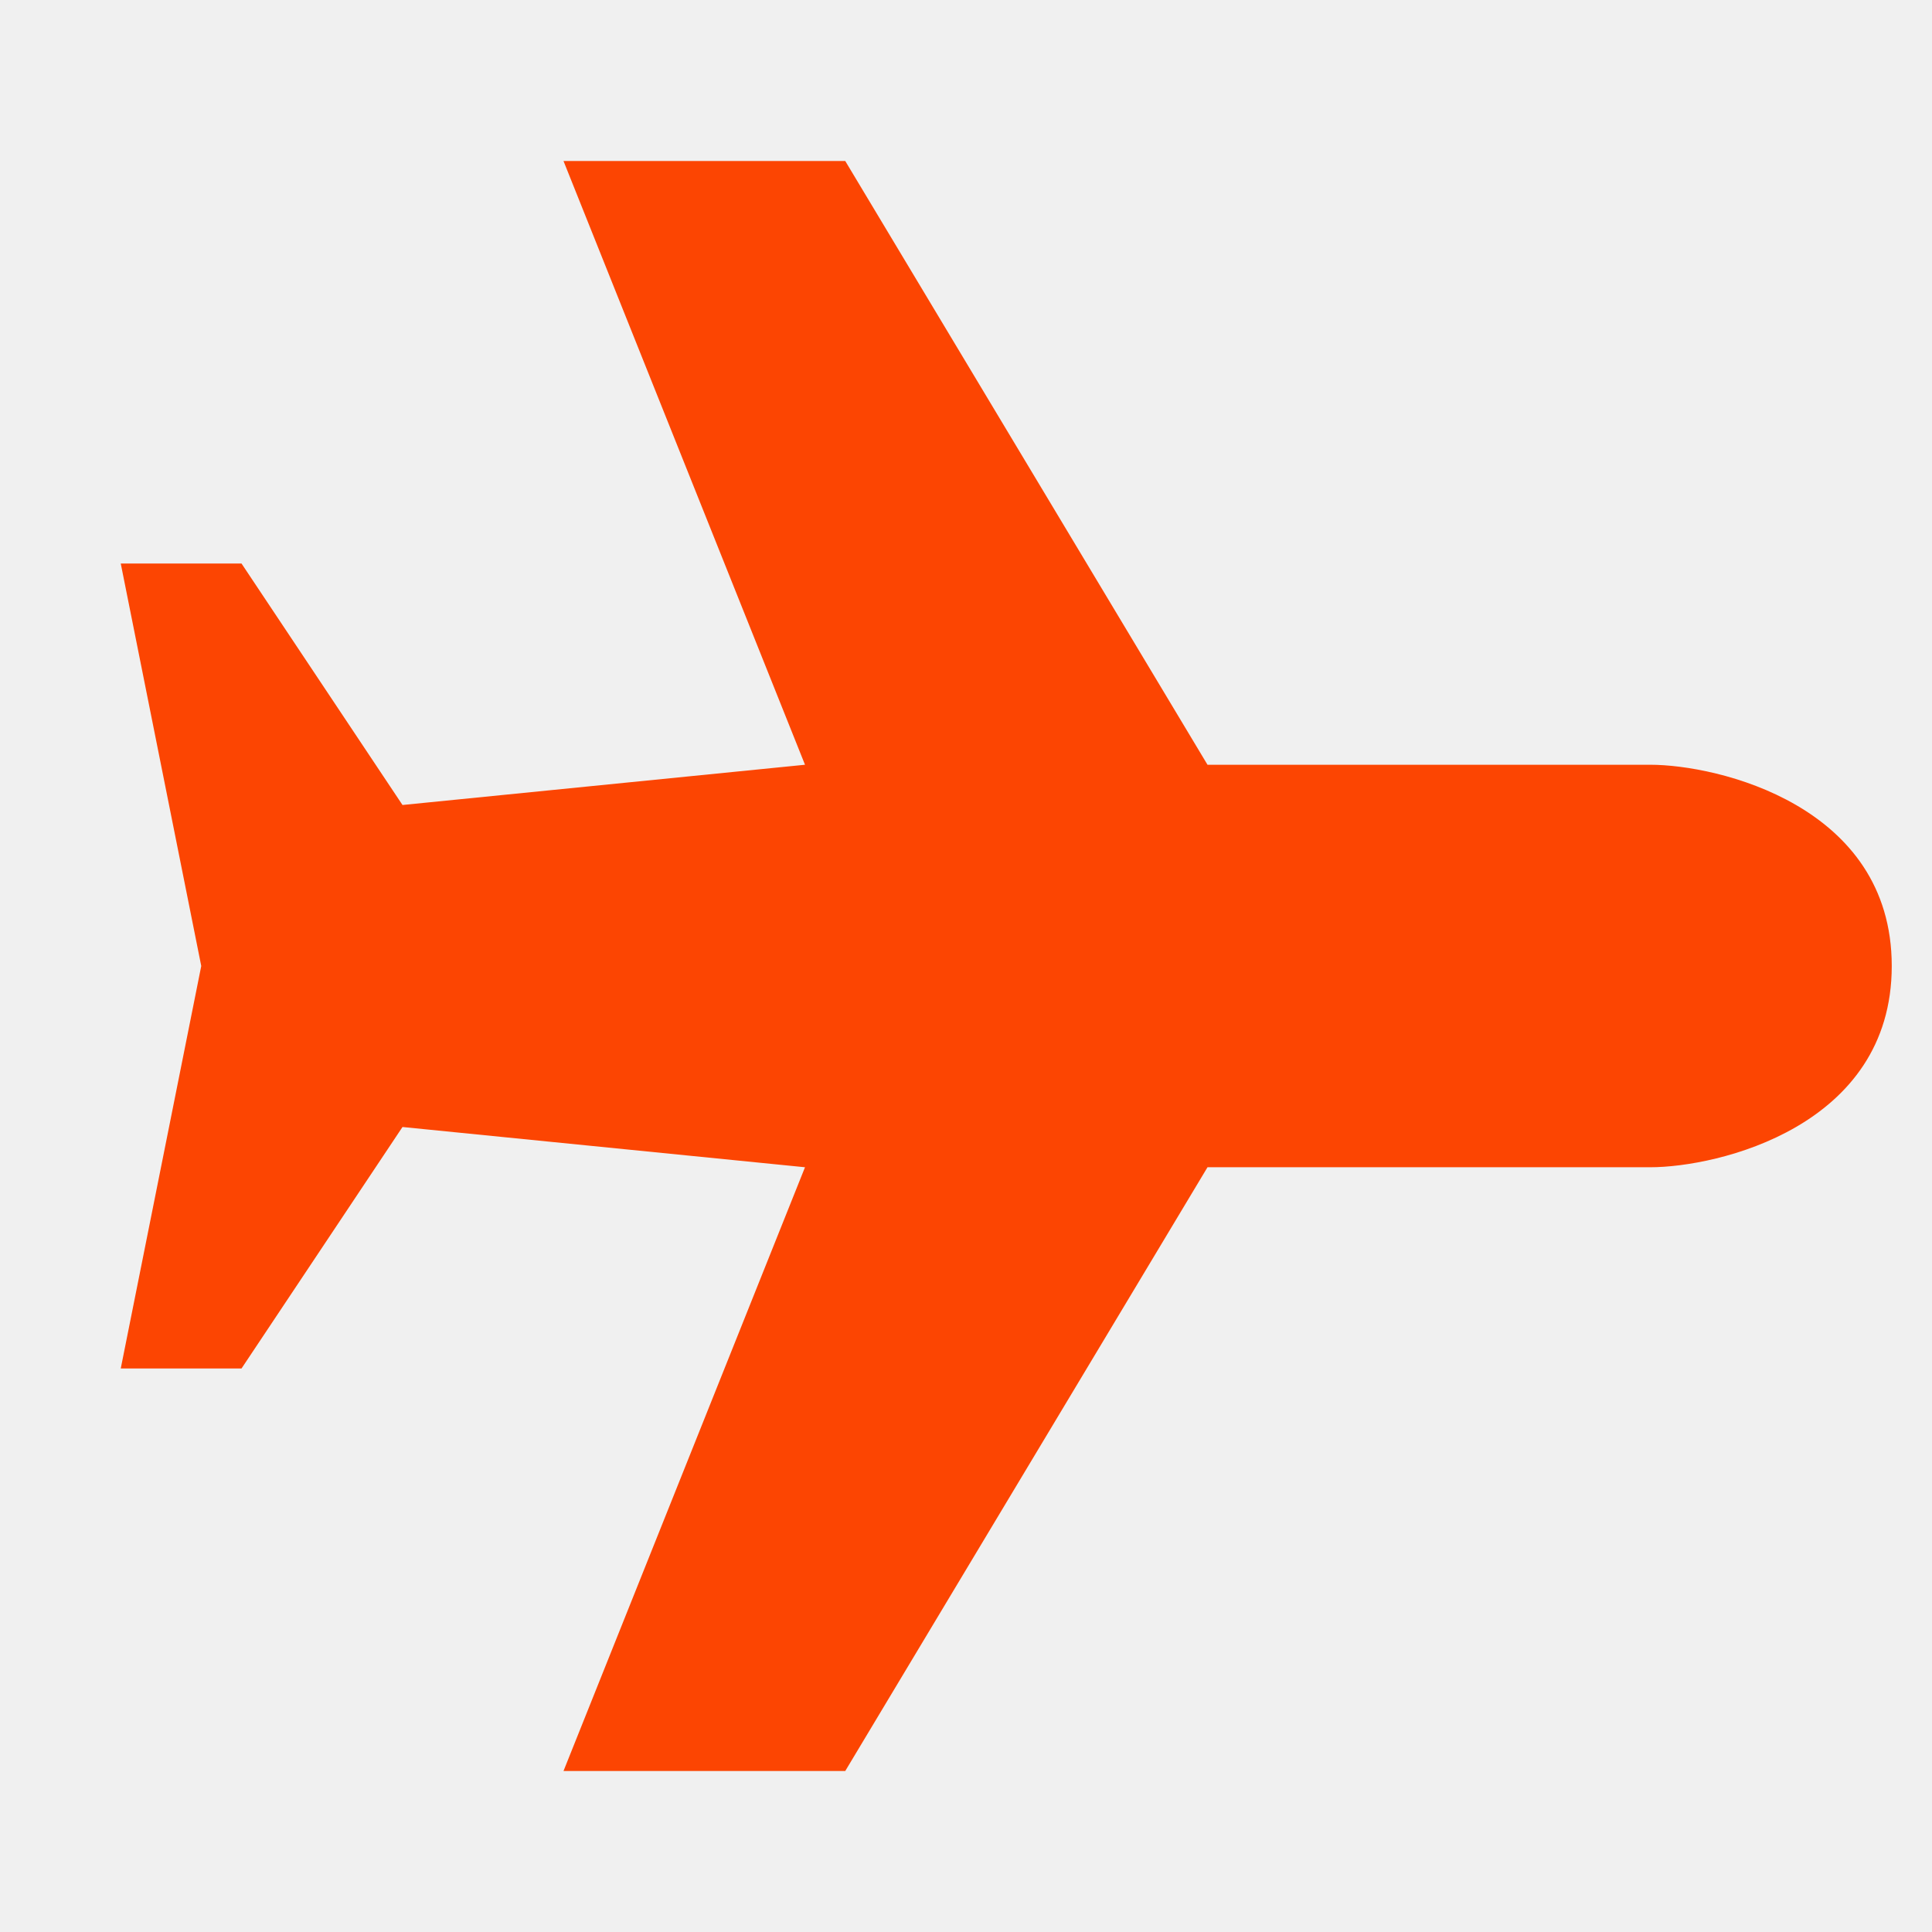
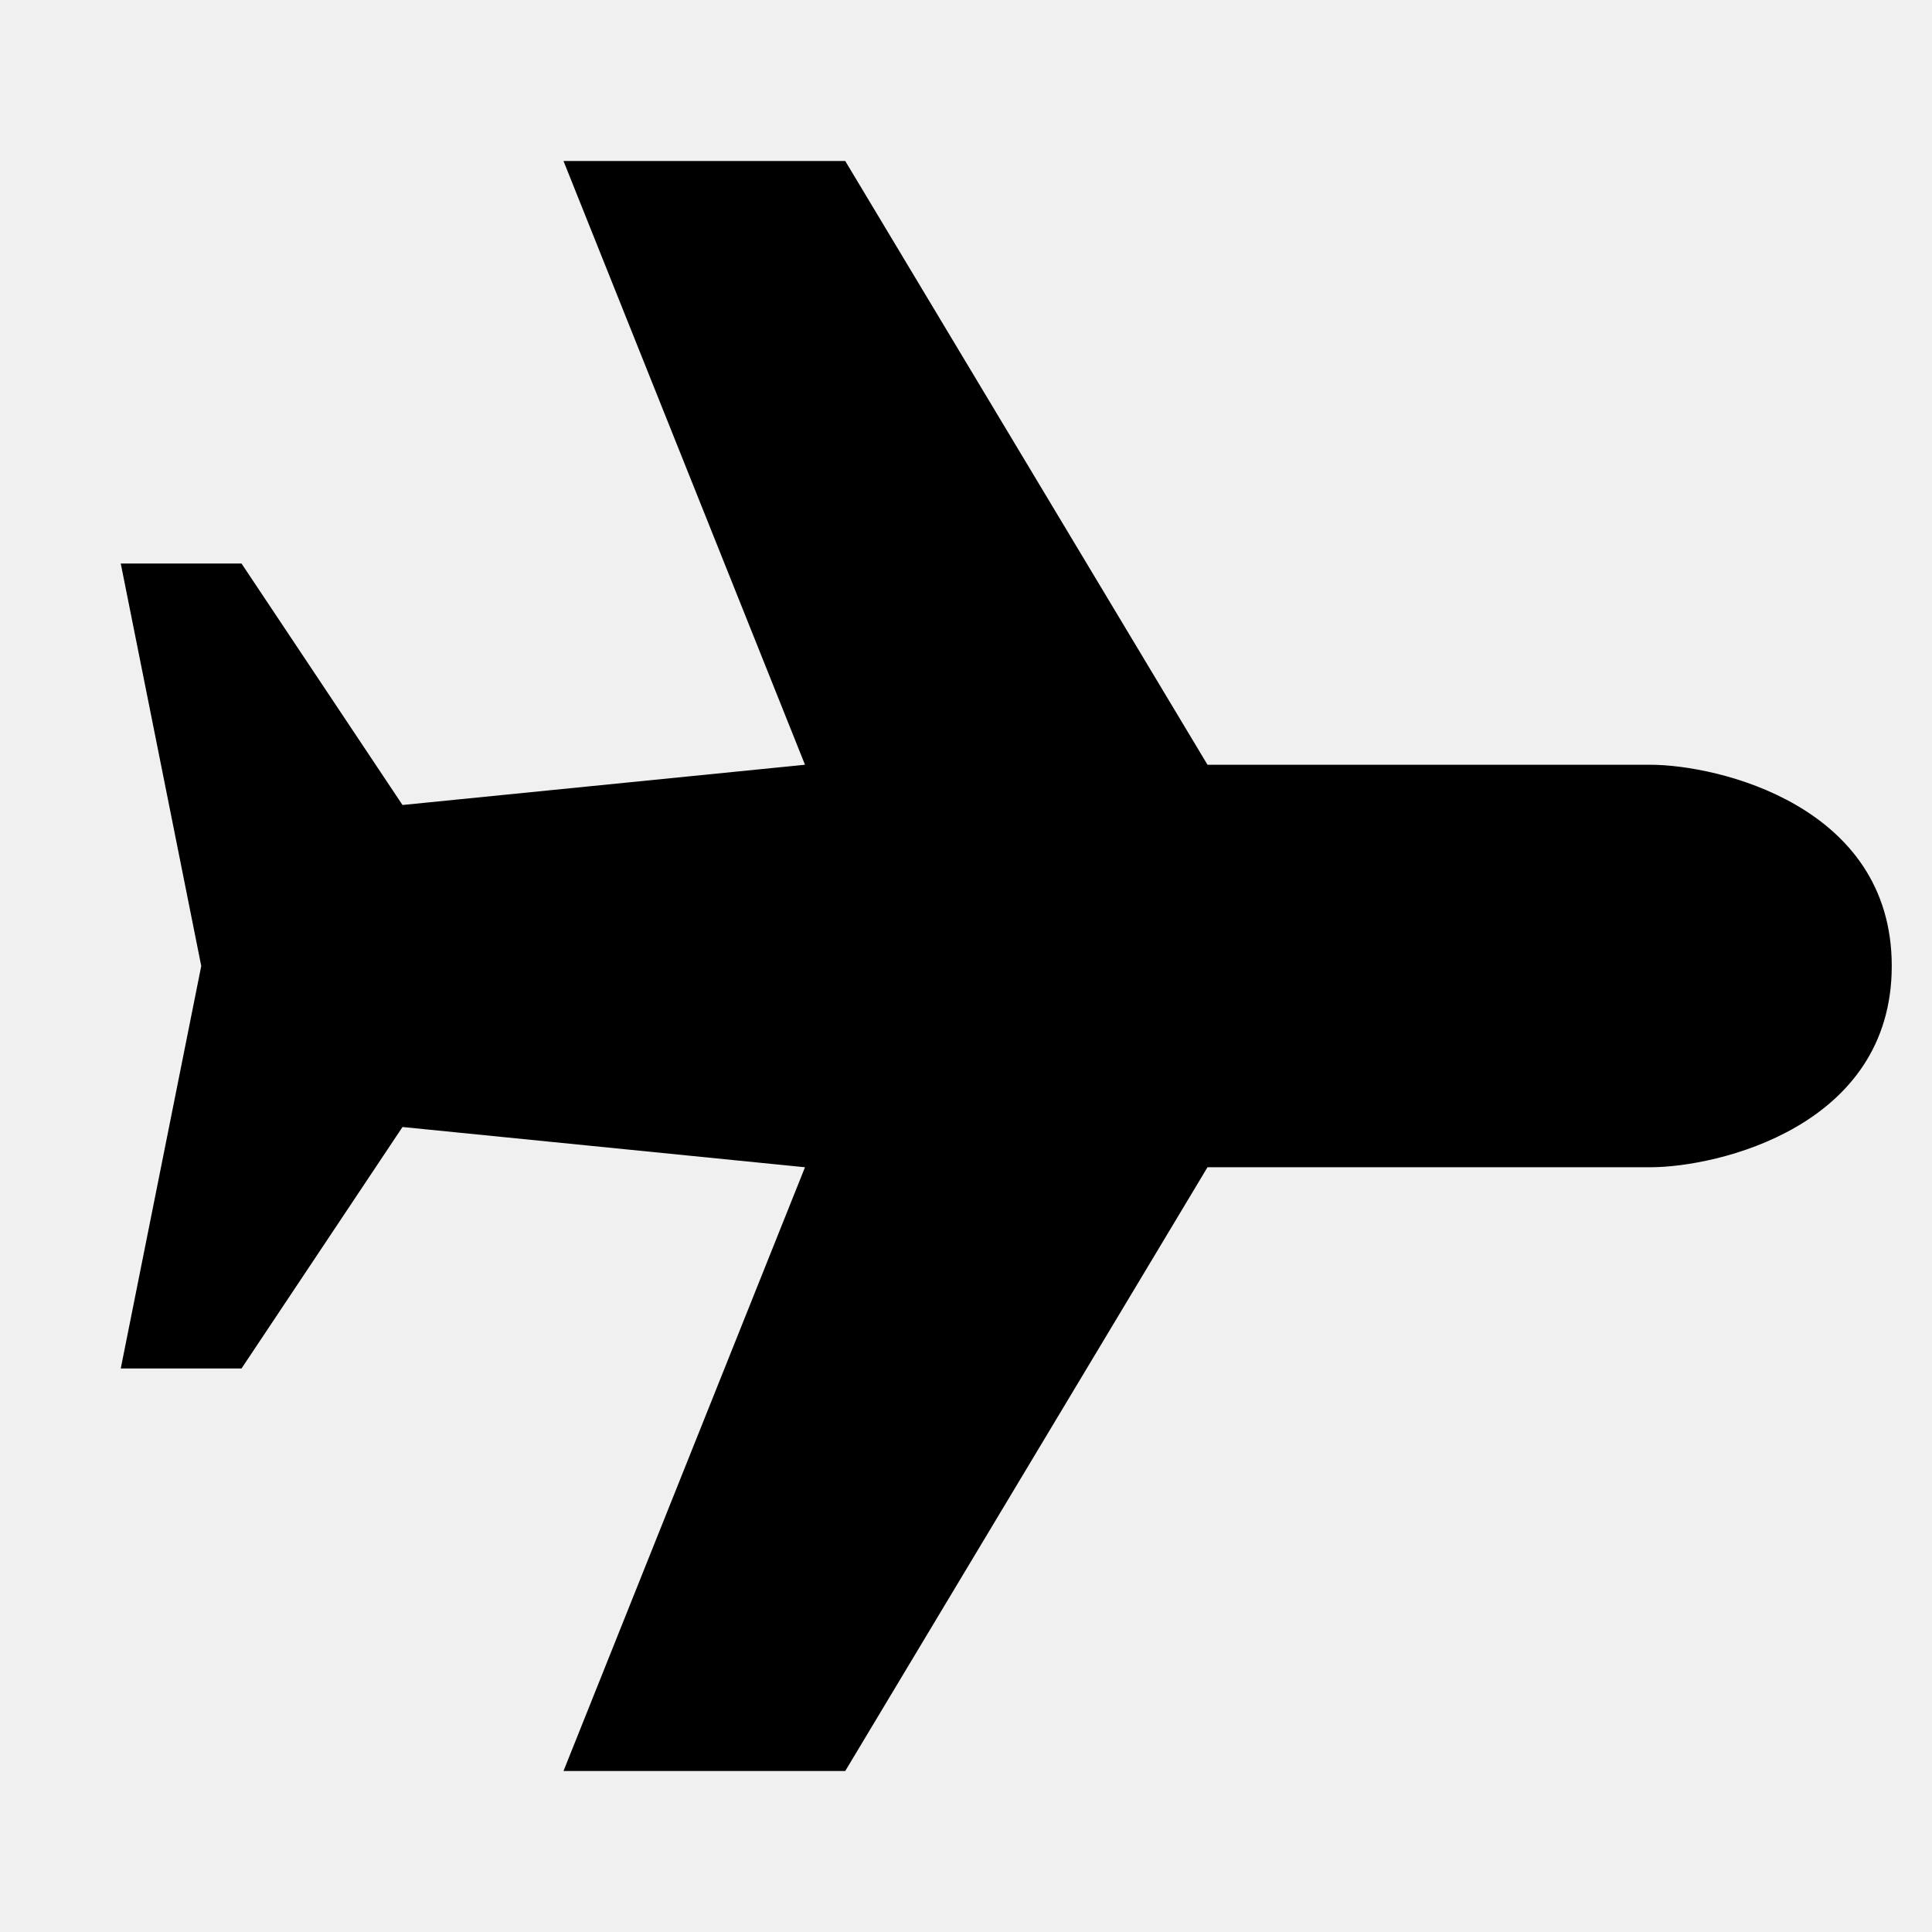
<svg xmlns="http://www.w3.org/2000/svg" width="24" height="24" viewBox="0 0 24 24" fill="none">
  <g clip-path="url(#clip0_69_2242)">
-     <path d="M7 22H10.5L15 14.5H20.5C21.33 14.5 23.5 14 23.5 12C23.5 10 21.33 9.5 20.5 9.5H15L10.5 2H7L10 9.5L5 10L3 7H1.5L2.5 12L1.5 17H3L5 14L10 14.5L7 22Z" fill="#FC4502" />
+     <path d="M7 22H10.5L15 14.5H20.5C21.33 14.5 23.5 14 23.5 12C23.5 10 21.33 9.5 20.5 9.5H15L10.5 2H7L10 9.5L5 10L3 7H1.5L2.5 12L1.5 17H3L5 14L10 14.5L7 22Z" fill="currentColor" />
  </g>
  <defs>
    <clipPath id="clip0_69_2242">
      <rect width="24" height="24" fill="white" transform="matrix(0 1 -1 0 24 0)" />
    </clipPath>
  </defs>
</svg>
